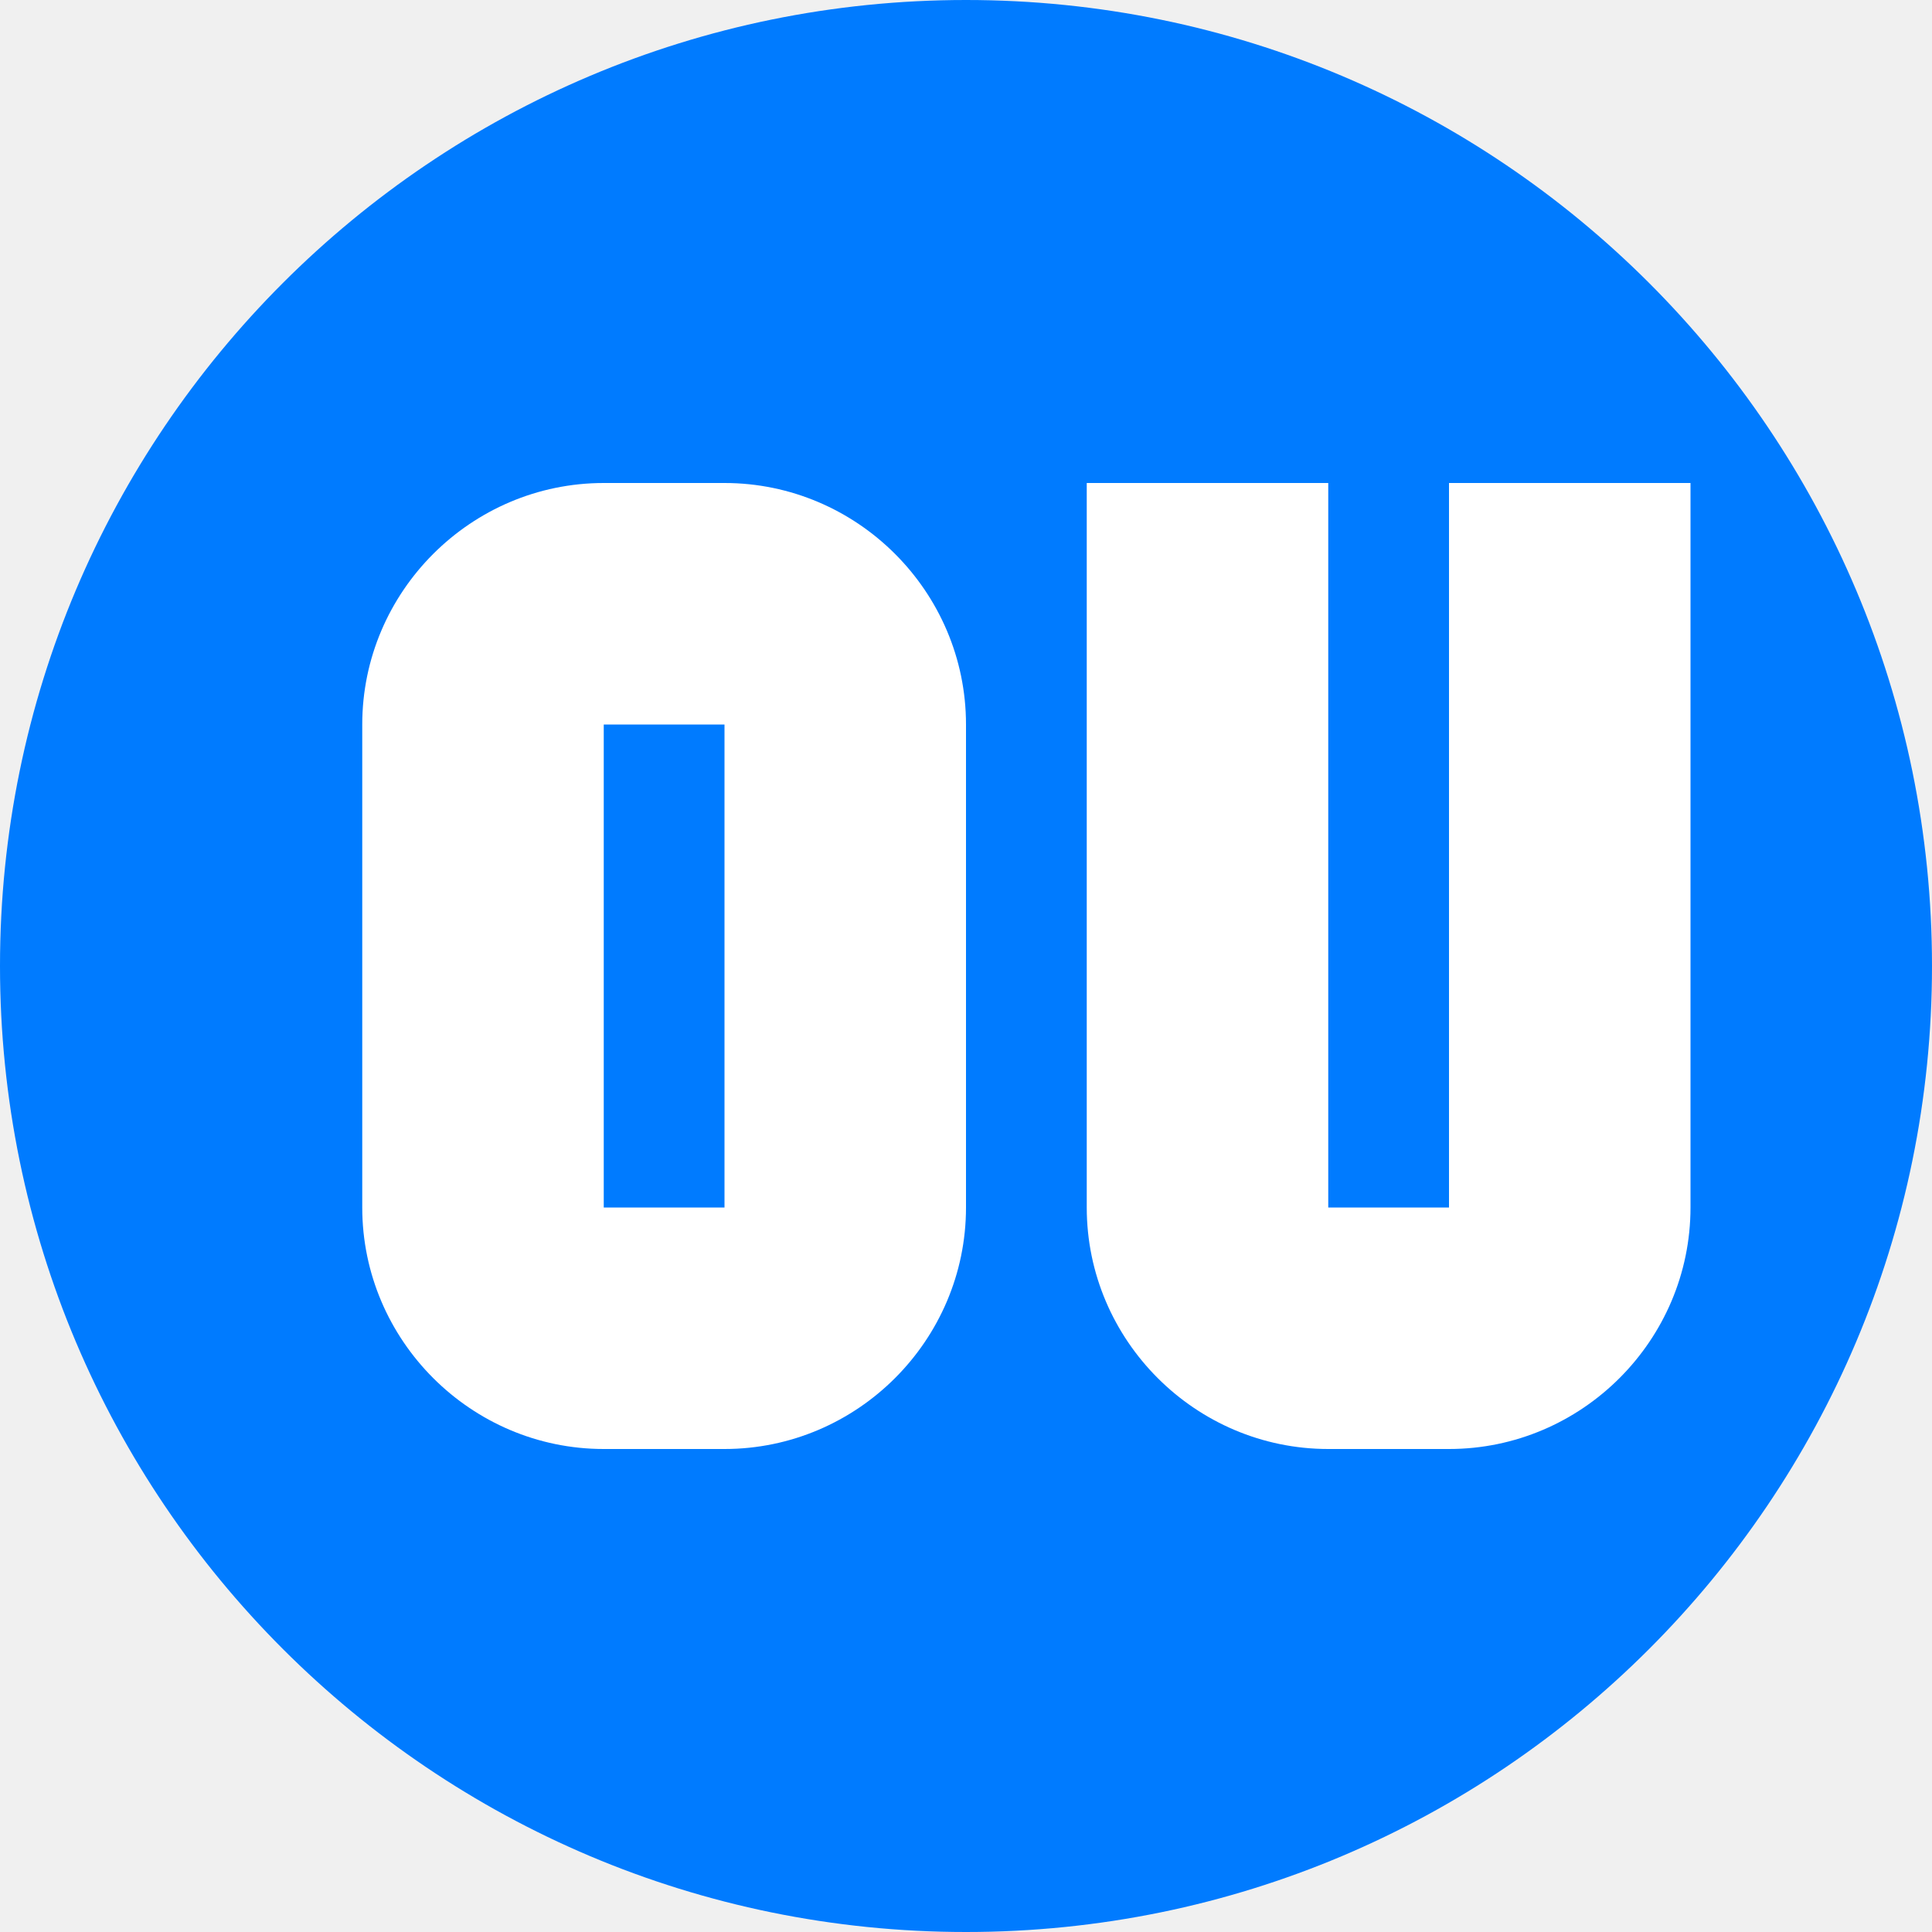
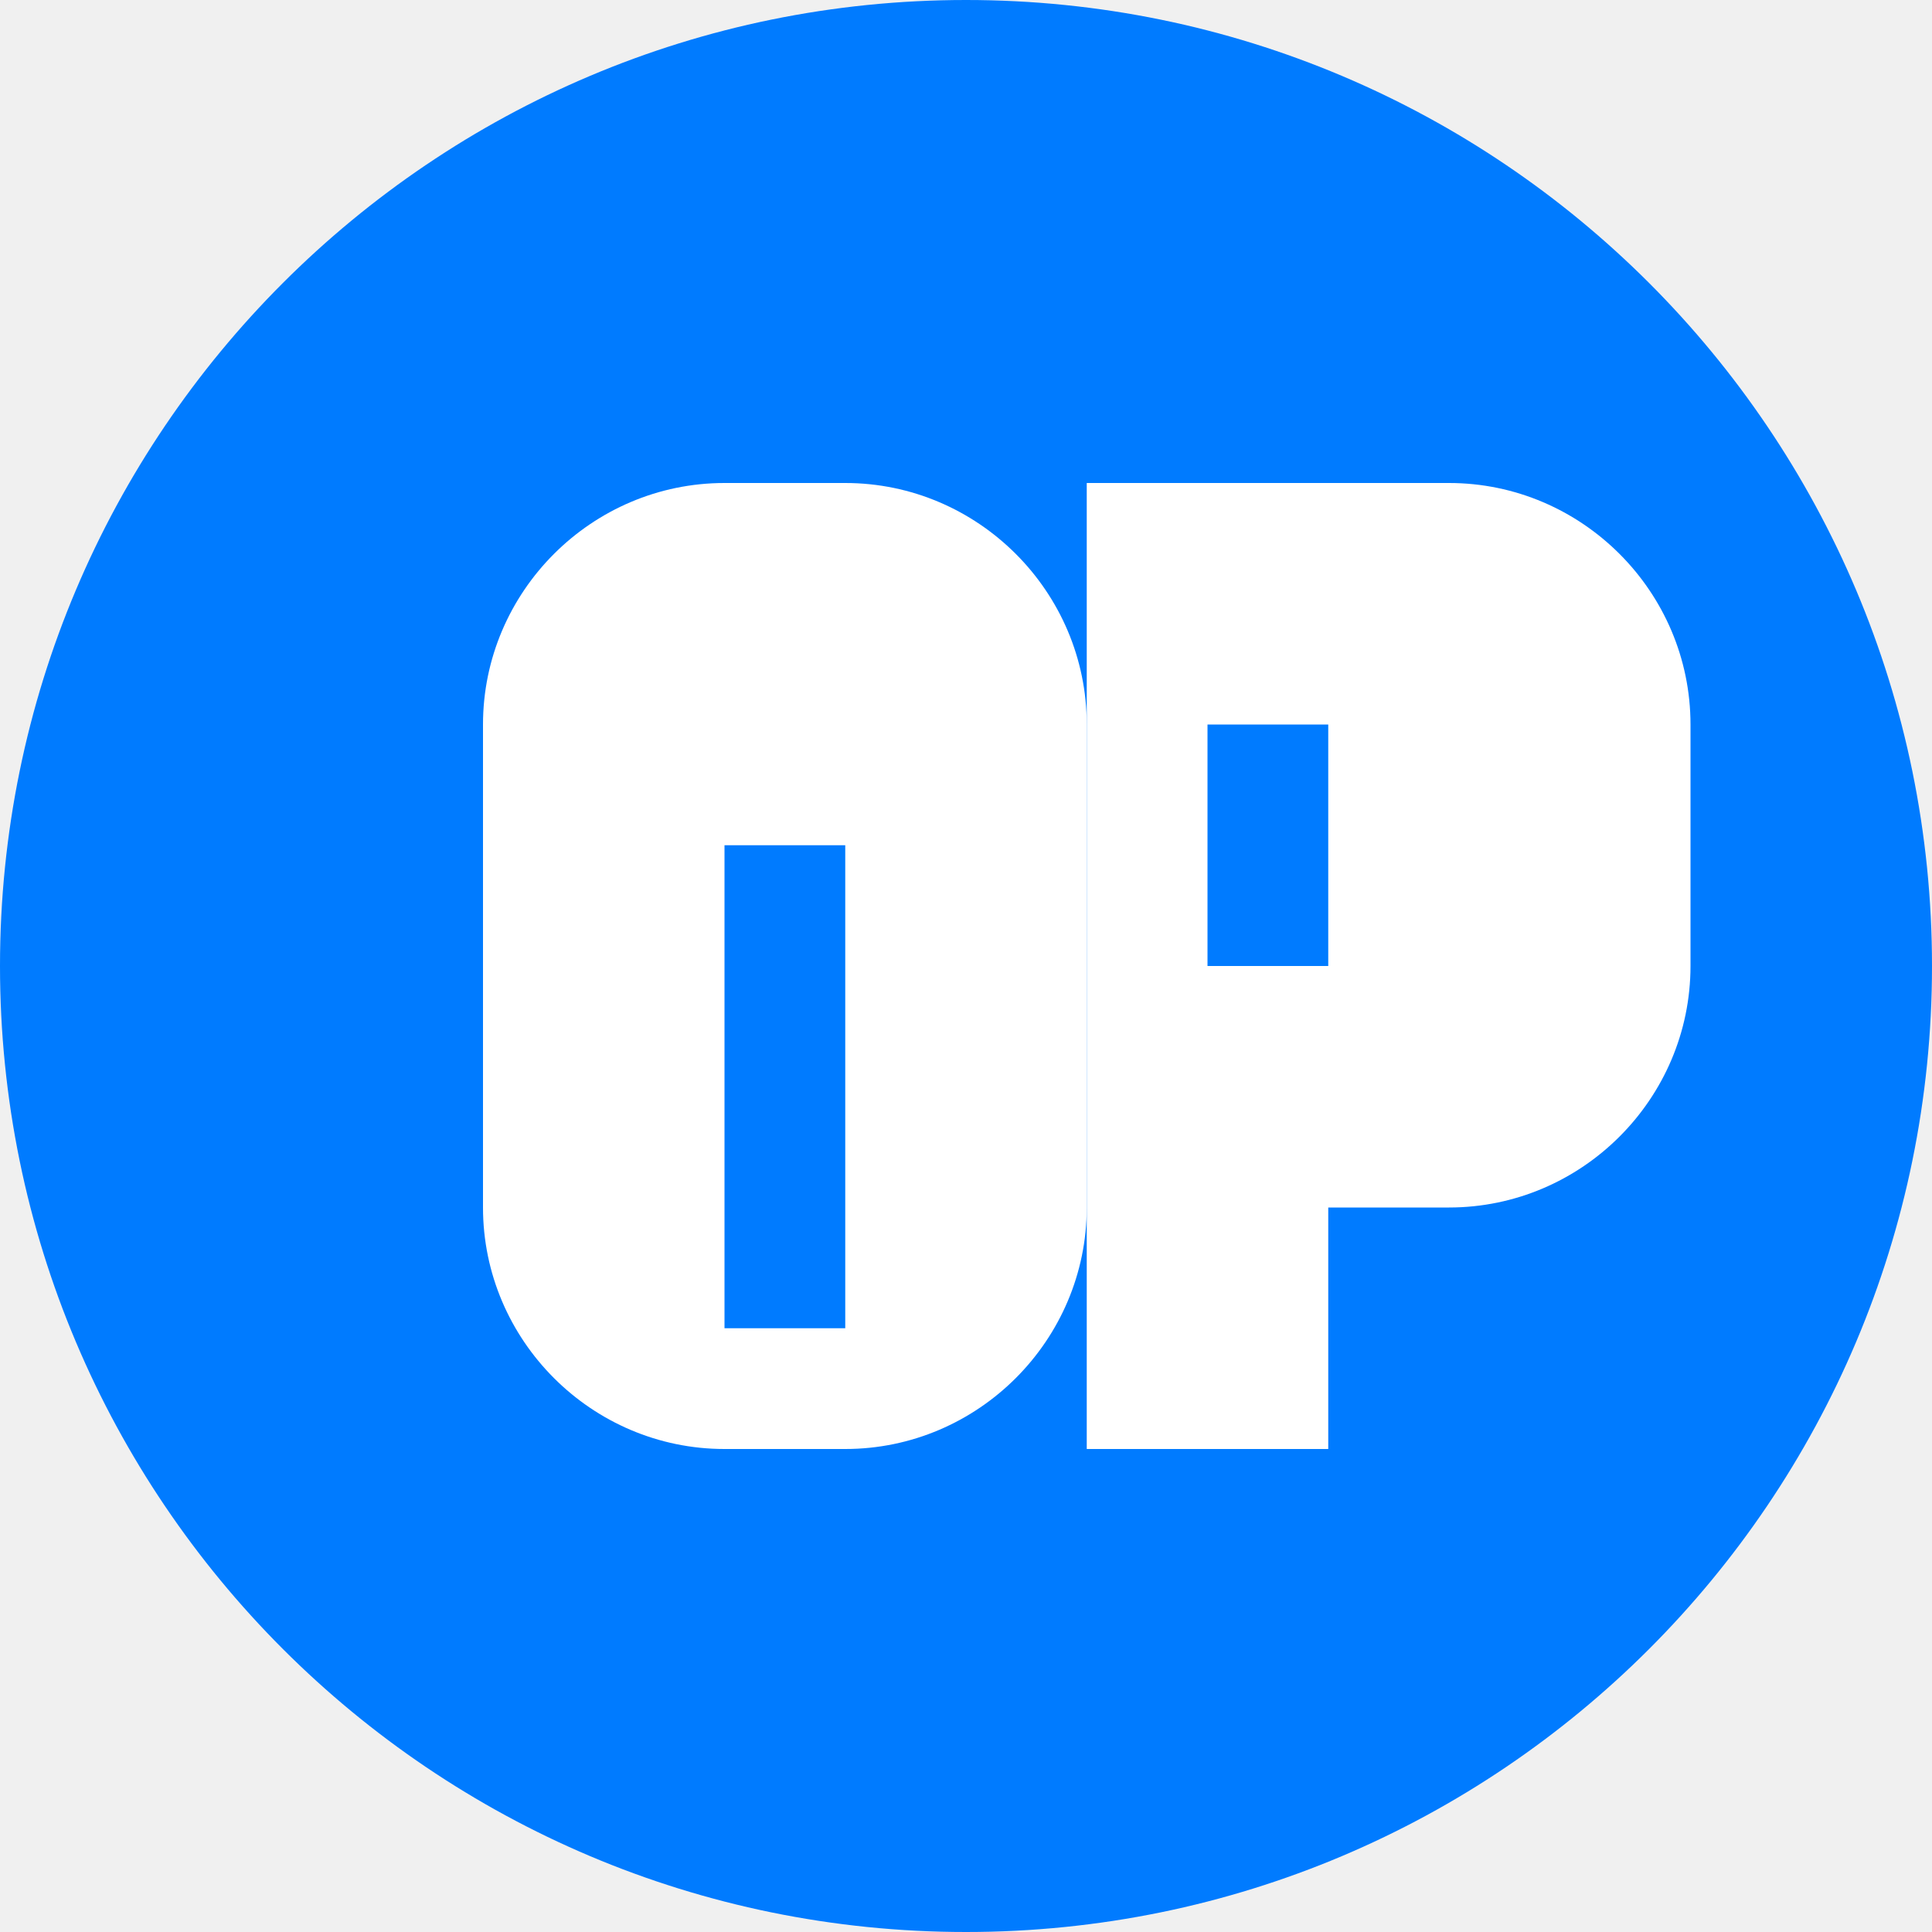
<svg xmlns="http://www.w3.org/2000/svg" width="32" height="32" viewBox="0 0 32 32">
  <circle cx="16" cy="16" r="16" fill="#007bff" />
-   <path d="M10 8C7.8 8 6 9.8 6 12v8c0 2.2 1.8 4 4 4h2c2.2 0 4-1.8 4-4v-8c0-2.2-1.8-4-4-4h-2zM10 12h2v8h-2v-8z" fill="white" />
-   <path d="M18 8v12c0 2.2 1.8 4 4 4h2c2.2 0 4-1.8 4-4V8h-4v12h-2V8h-4z" fill="white" />
+   <path d="M8 12C8 9.8 9.8 8 12 8h2c2.2 0 4 1.8 4 4v8c0 2.2-1.8 4-4 4h-2c-2.2 0-4-1.8-4-4v-8zm4 2v8h2v-8h-2z" fill="white" />
+   <path d="M18 8v16h4v-4h2c2.2 0 4-1.8 4-4v-4c0-2.2-1.8-4-4-4h-6zm4 4v4h-2v-4h2z" fill="white" />
</svg>
